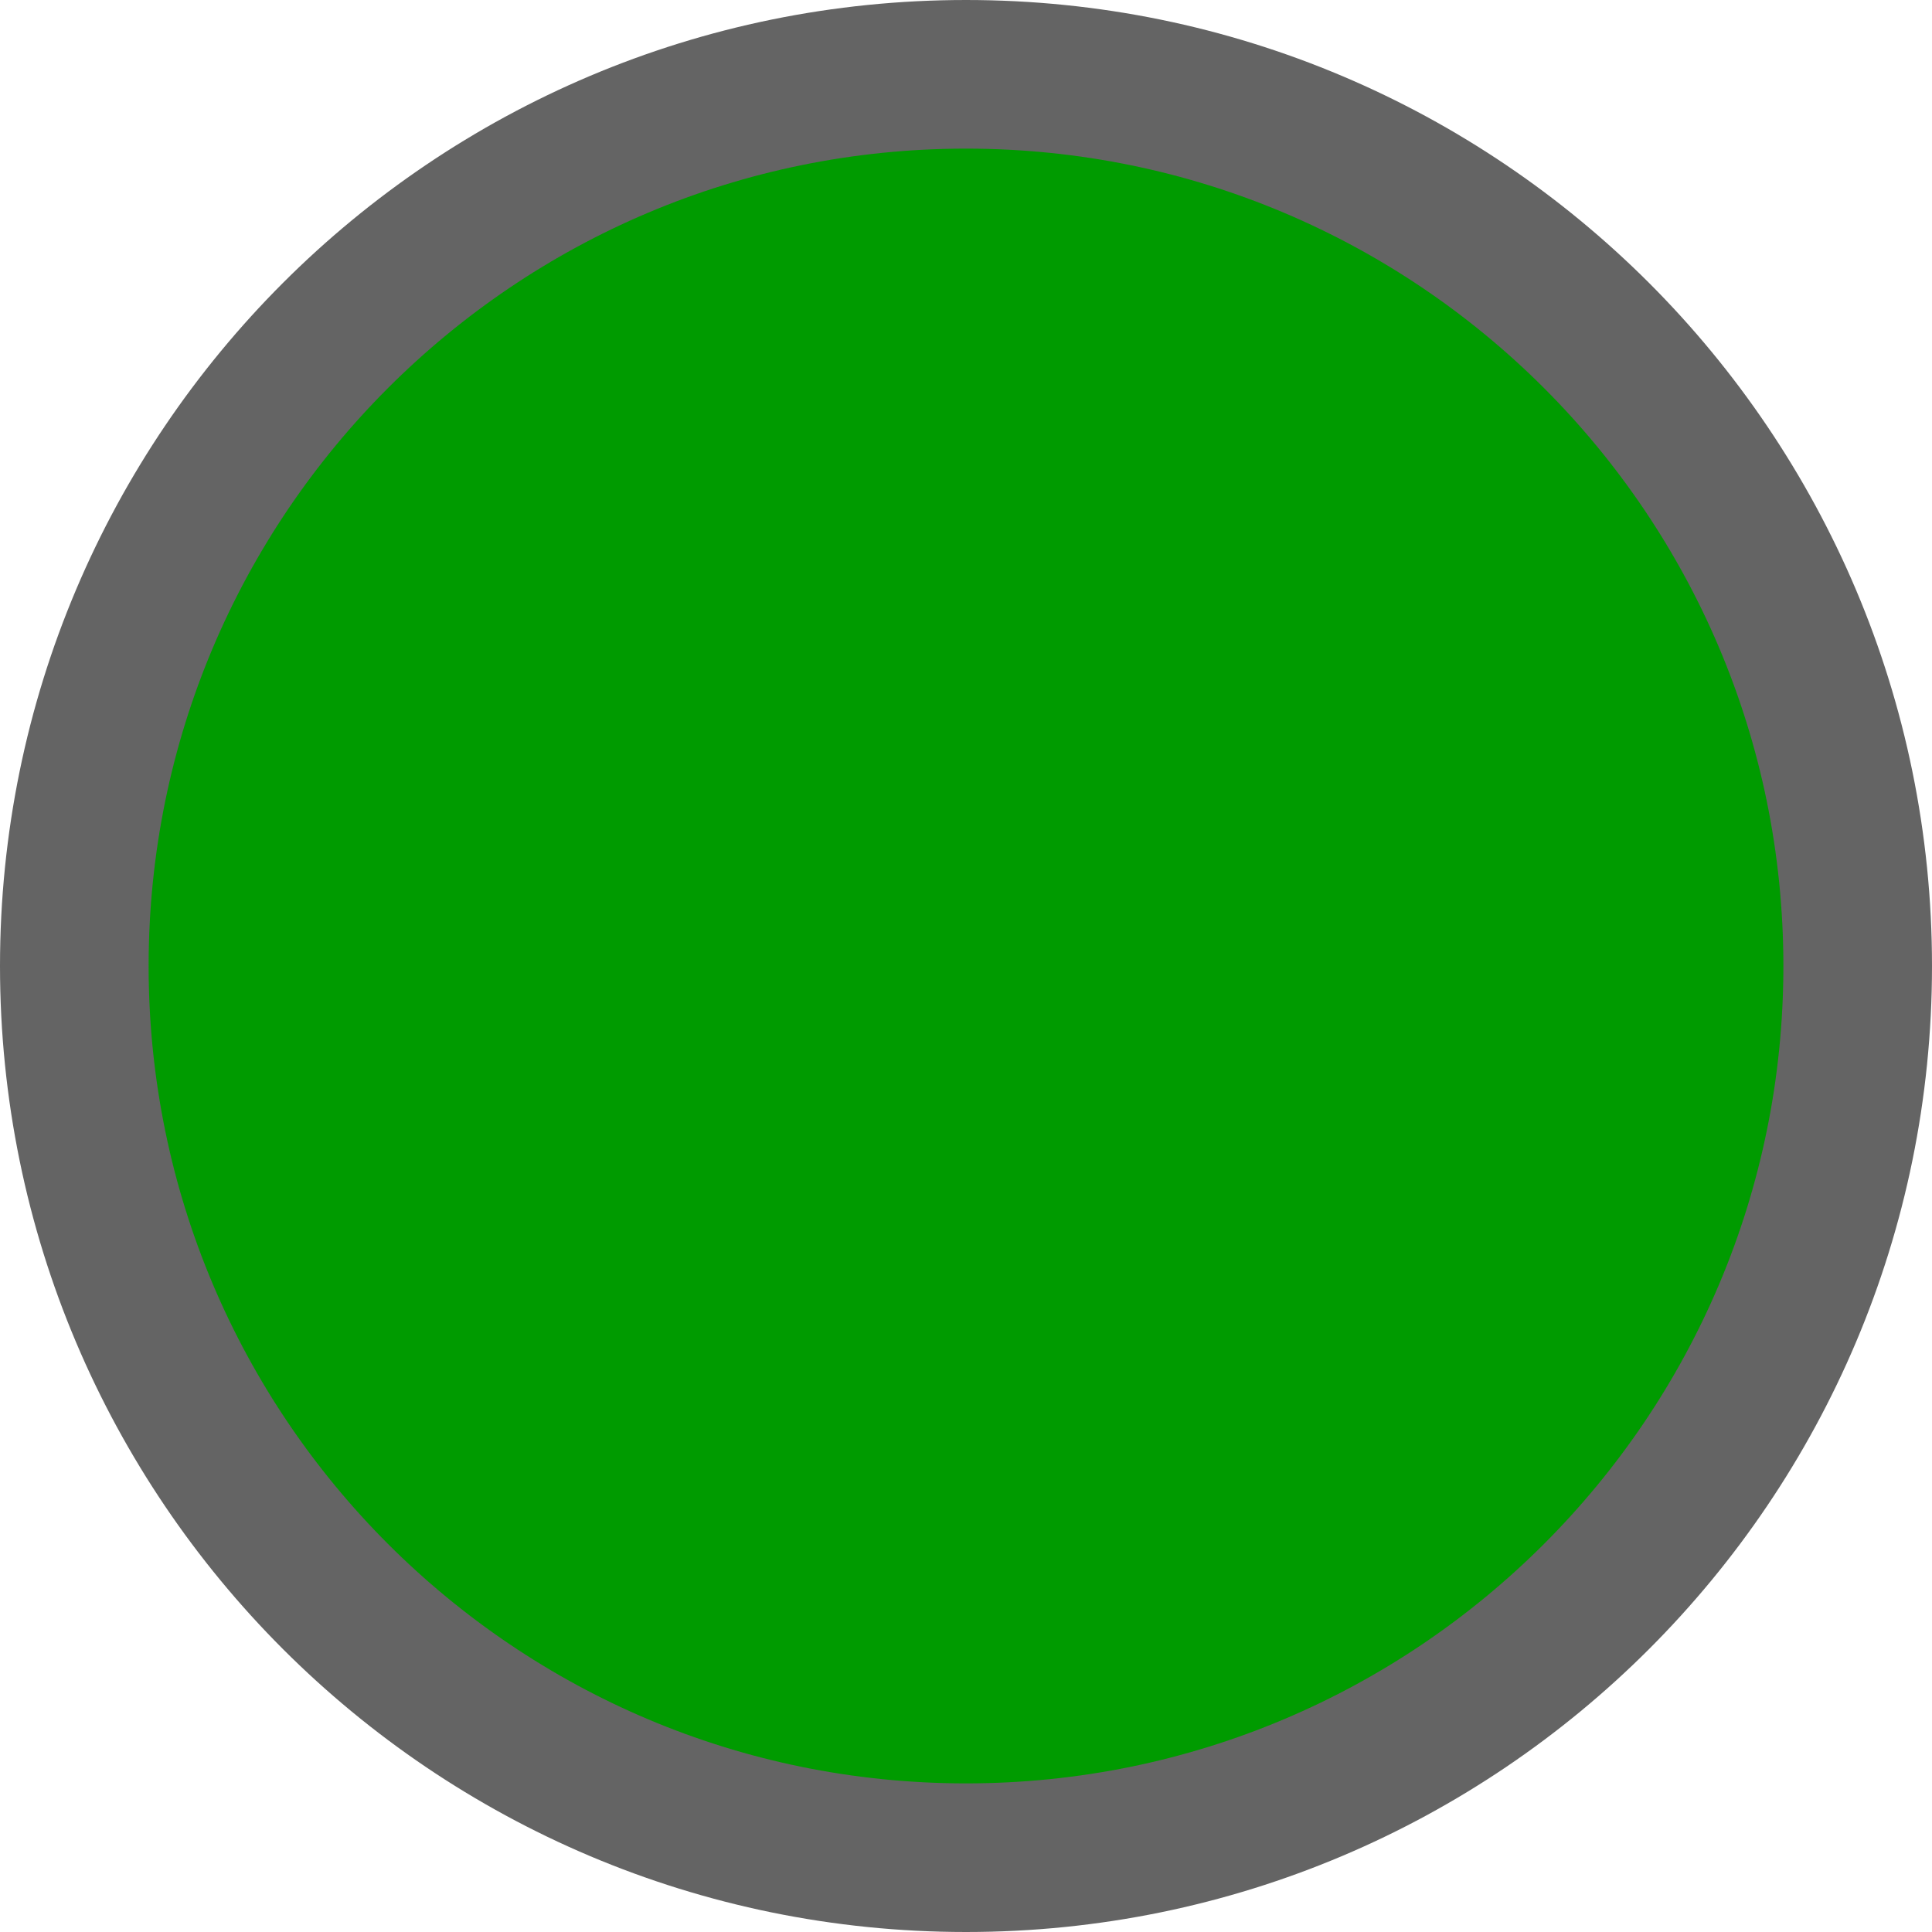
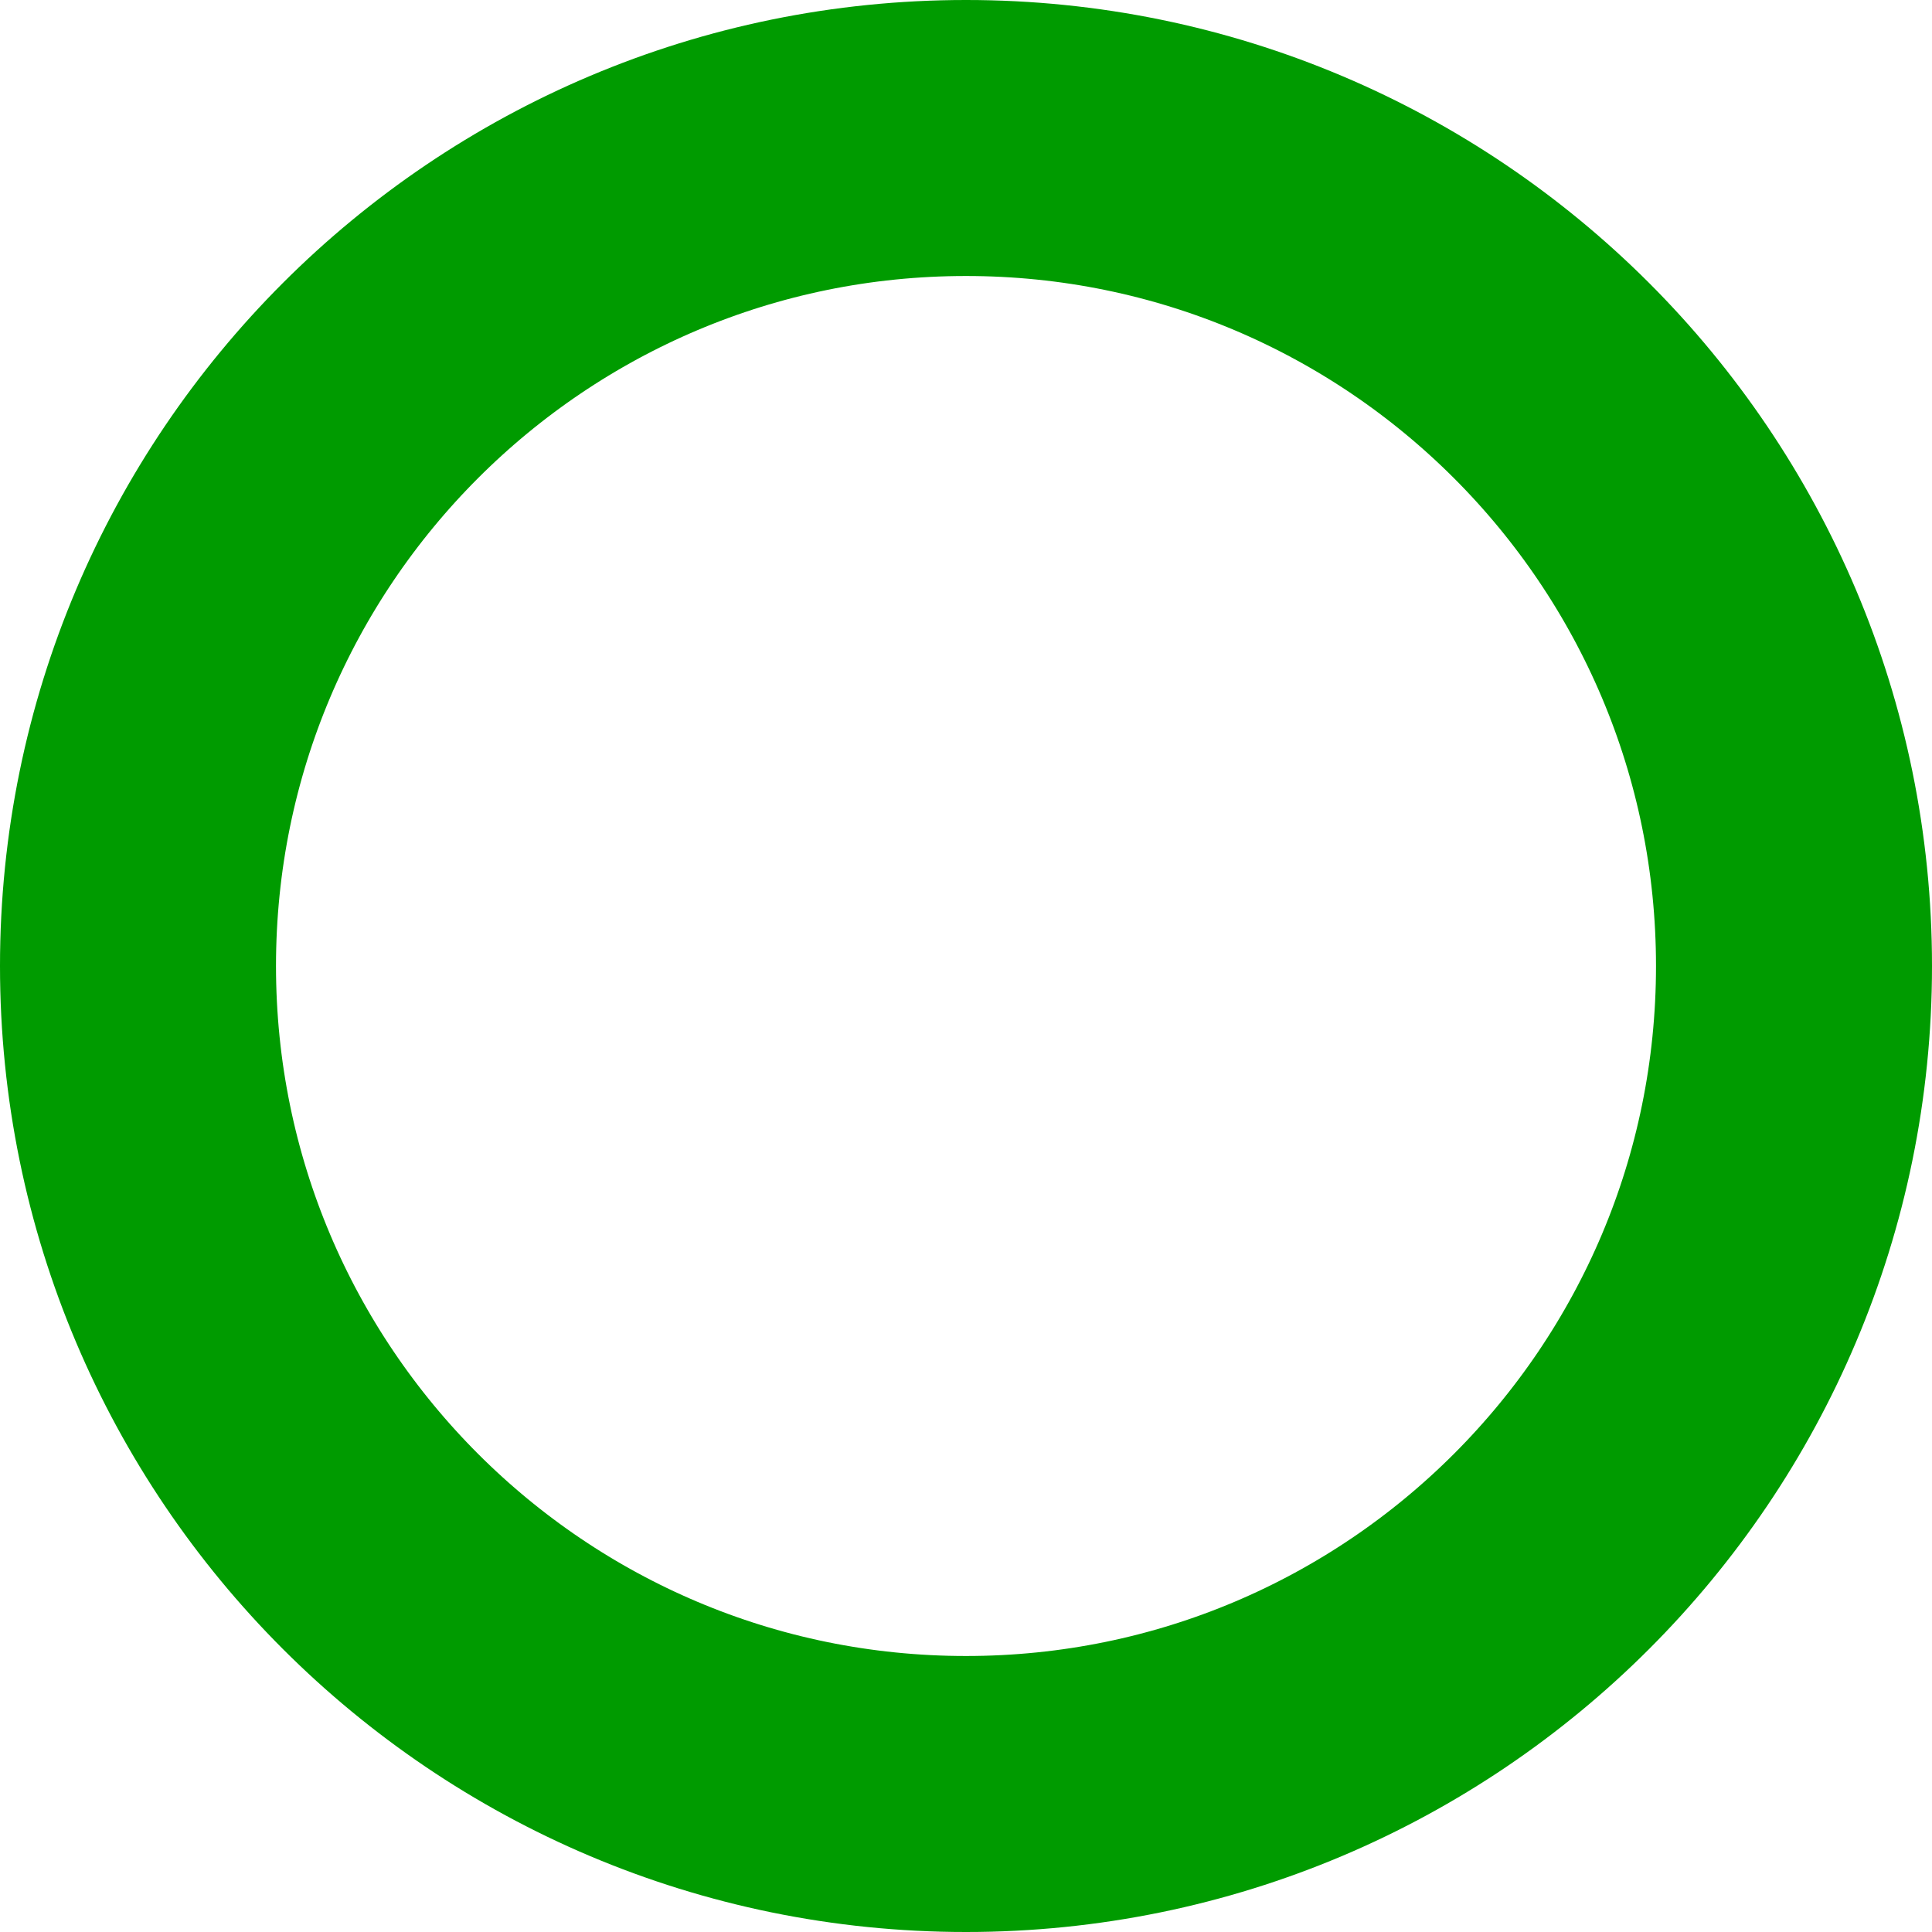
- <svg xmlns="http://www.w3.org/2000/svg" version="1.1" id="Layer_1" width="13" height="13" viewBox="0 0 13 13" overflow="visible" enable-background="new 0 0 13 13" xml:space="preserve">
-   <circle fill="#009B00" stroke="#646464" cx="6.5" cy="6.5" r="6" />
+ <svg xmlns="http://www.w3.org/2000/svg" version="1.1" id="Layer_1" width="14" height="14" viewBox="0 0 14 14" overflow="visible" enable-background="new 0 0 14 14" xml:space="preserve">
+   <circle fill="none" stroke="#009B00" stroke-width="2" cx="7" cy="7" r="6" />
</svg>
